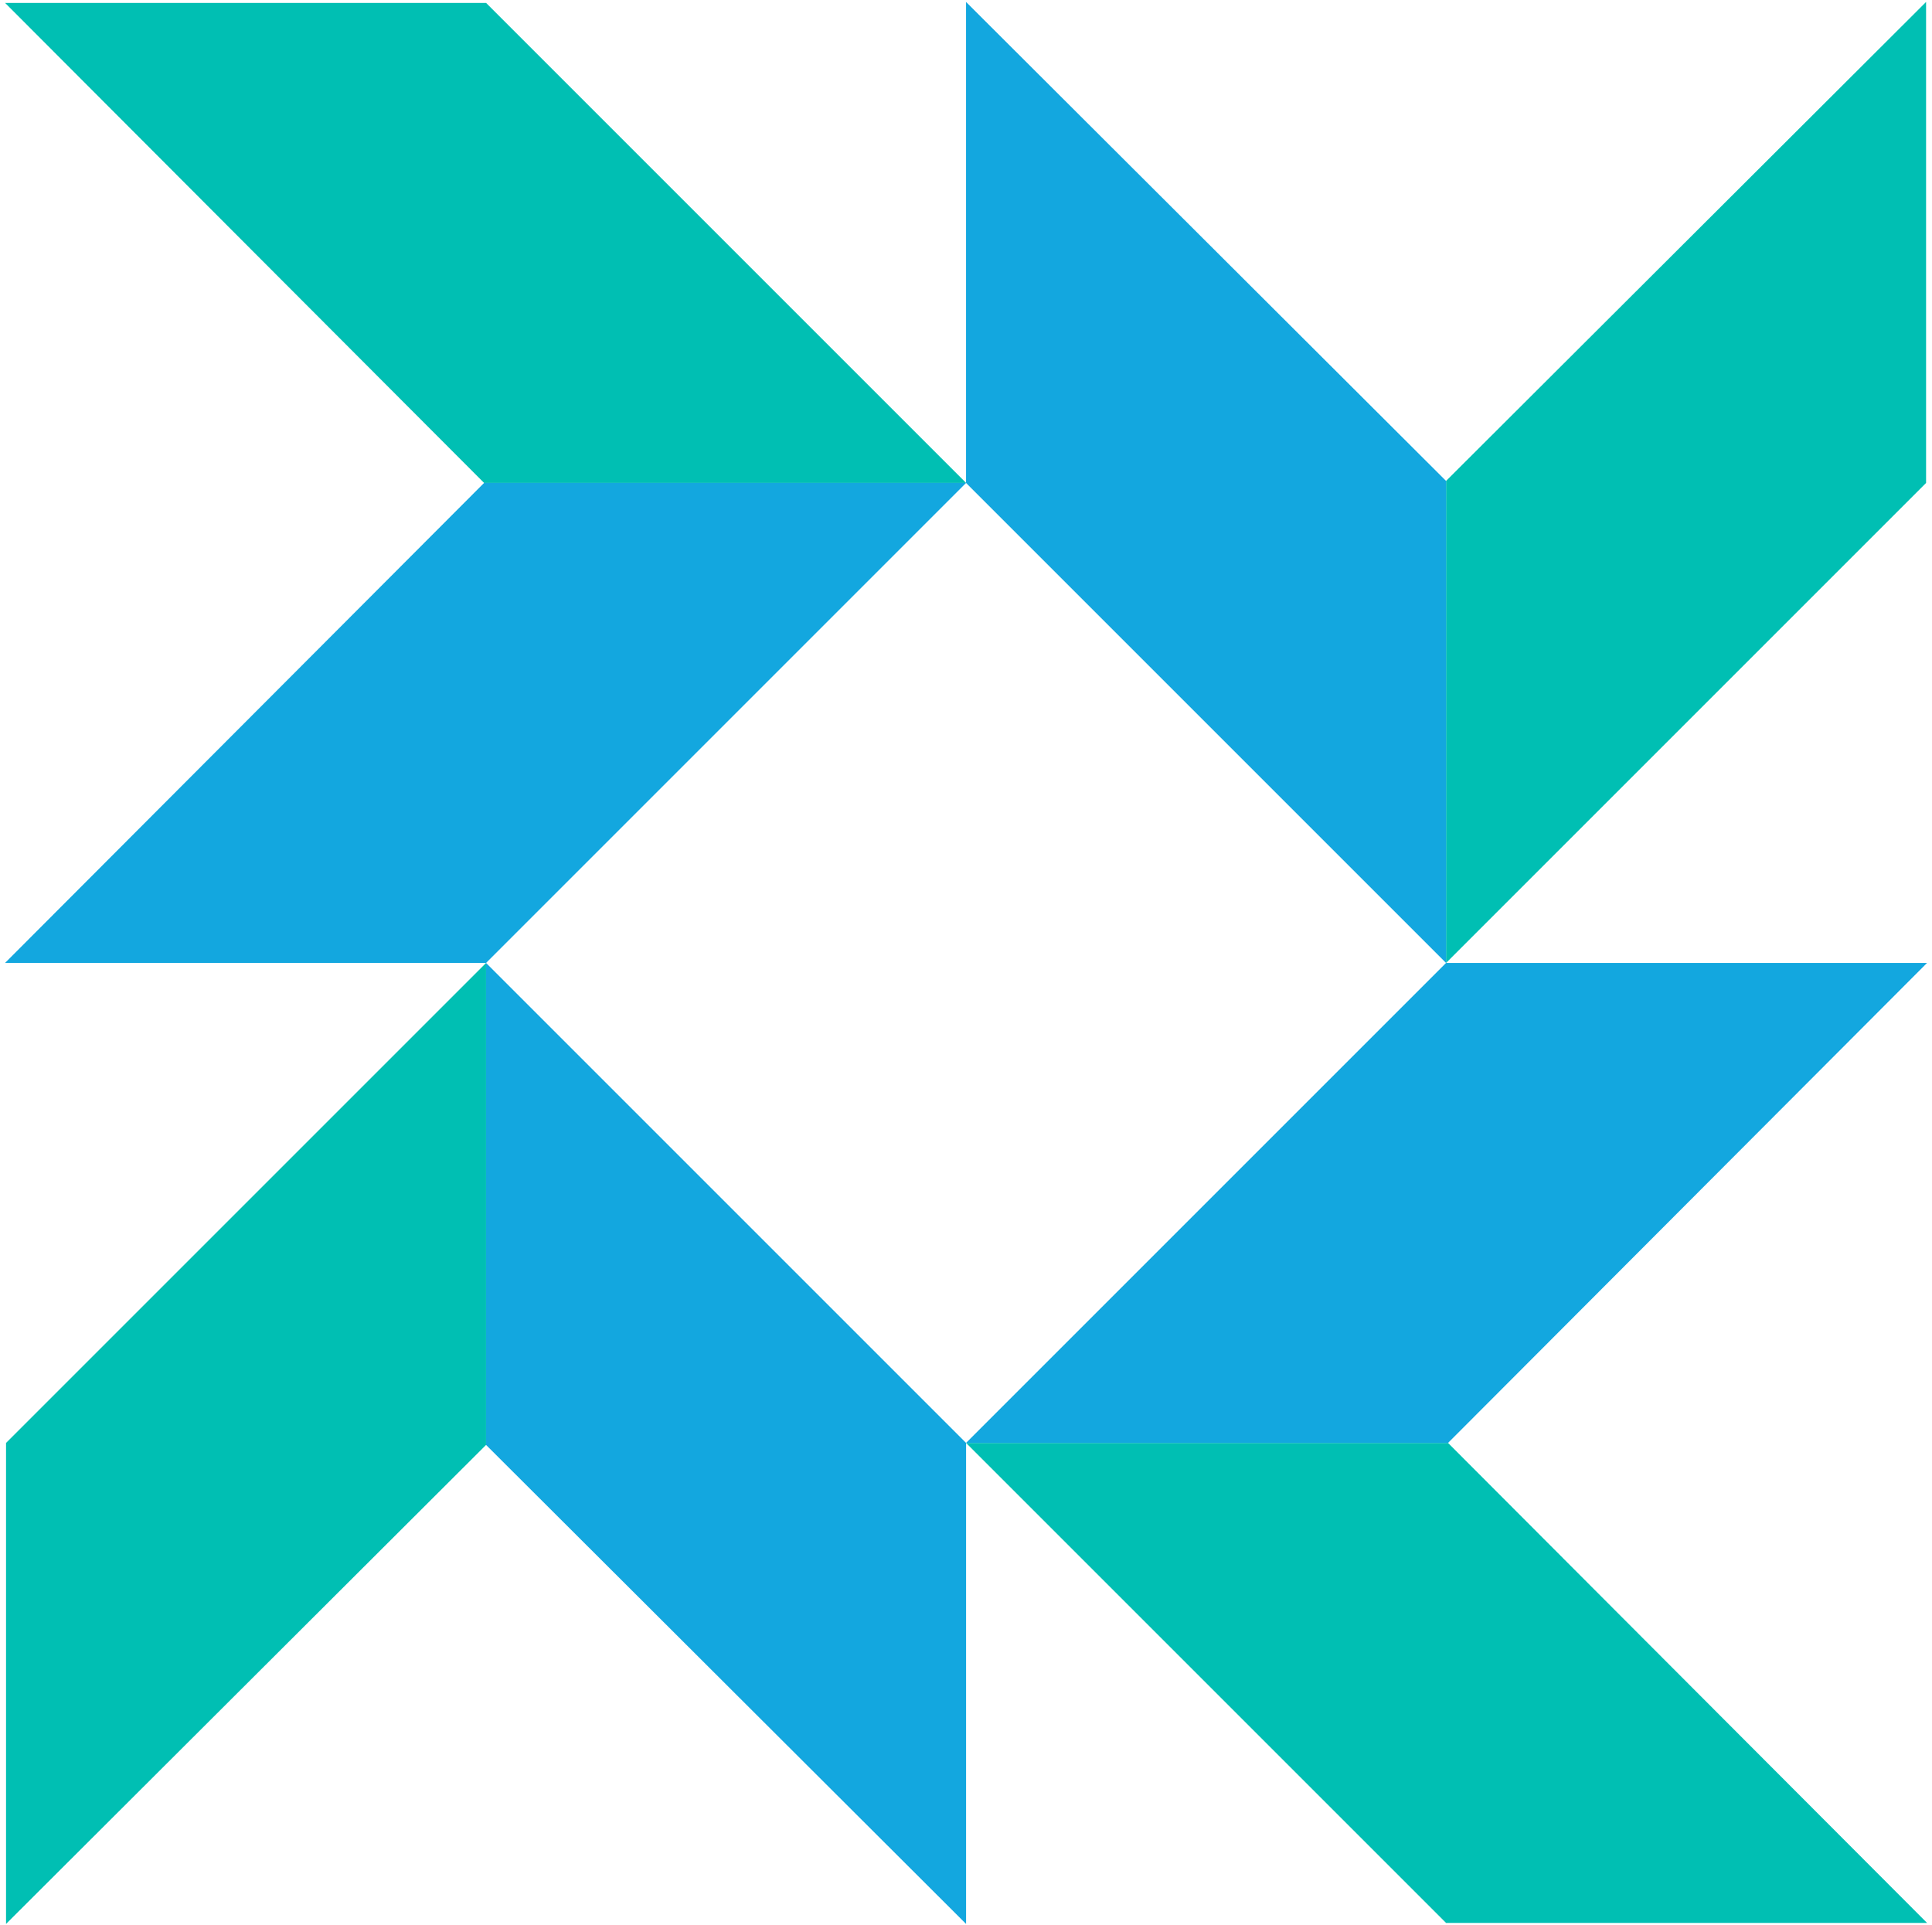
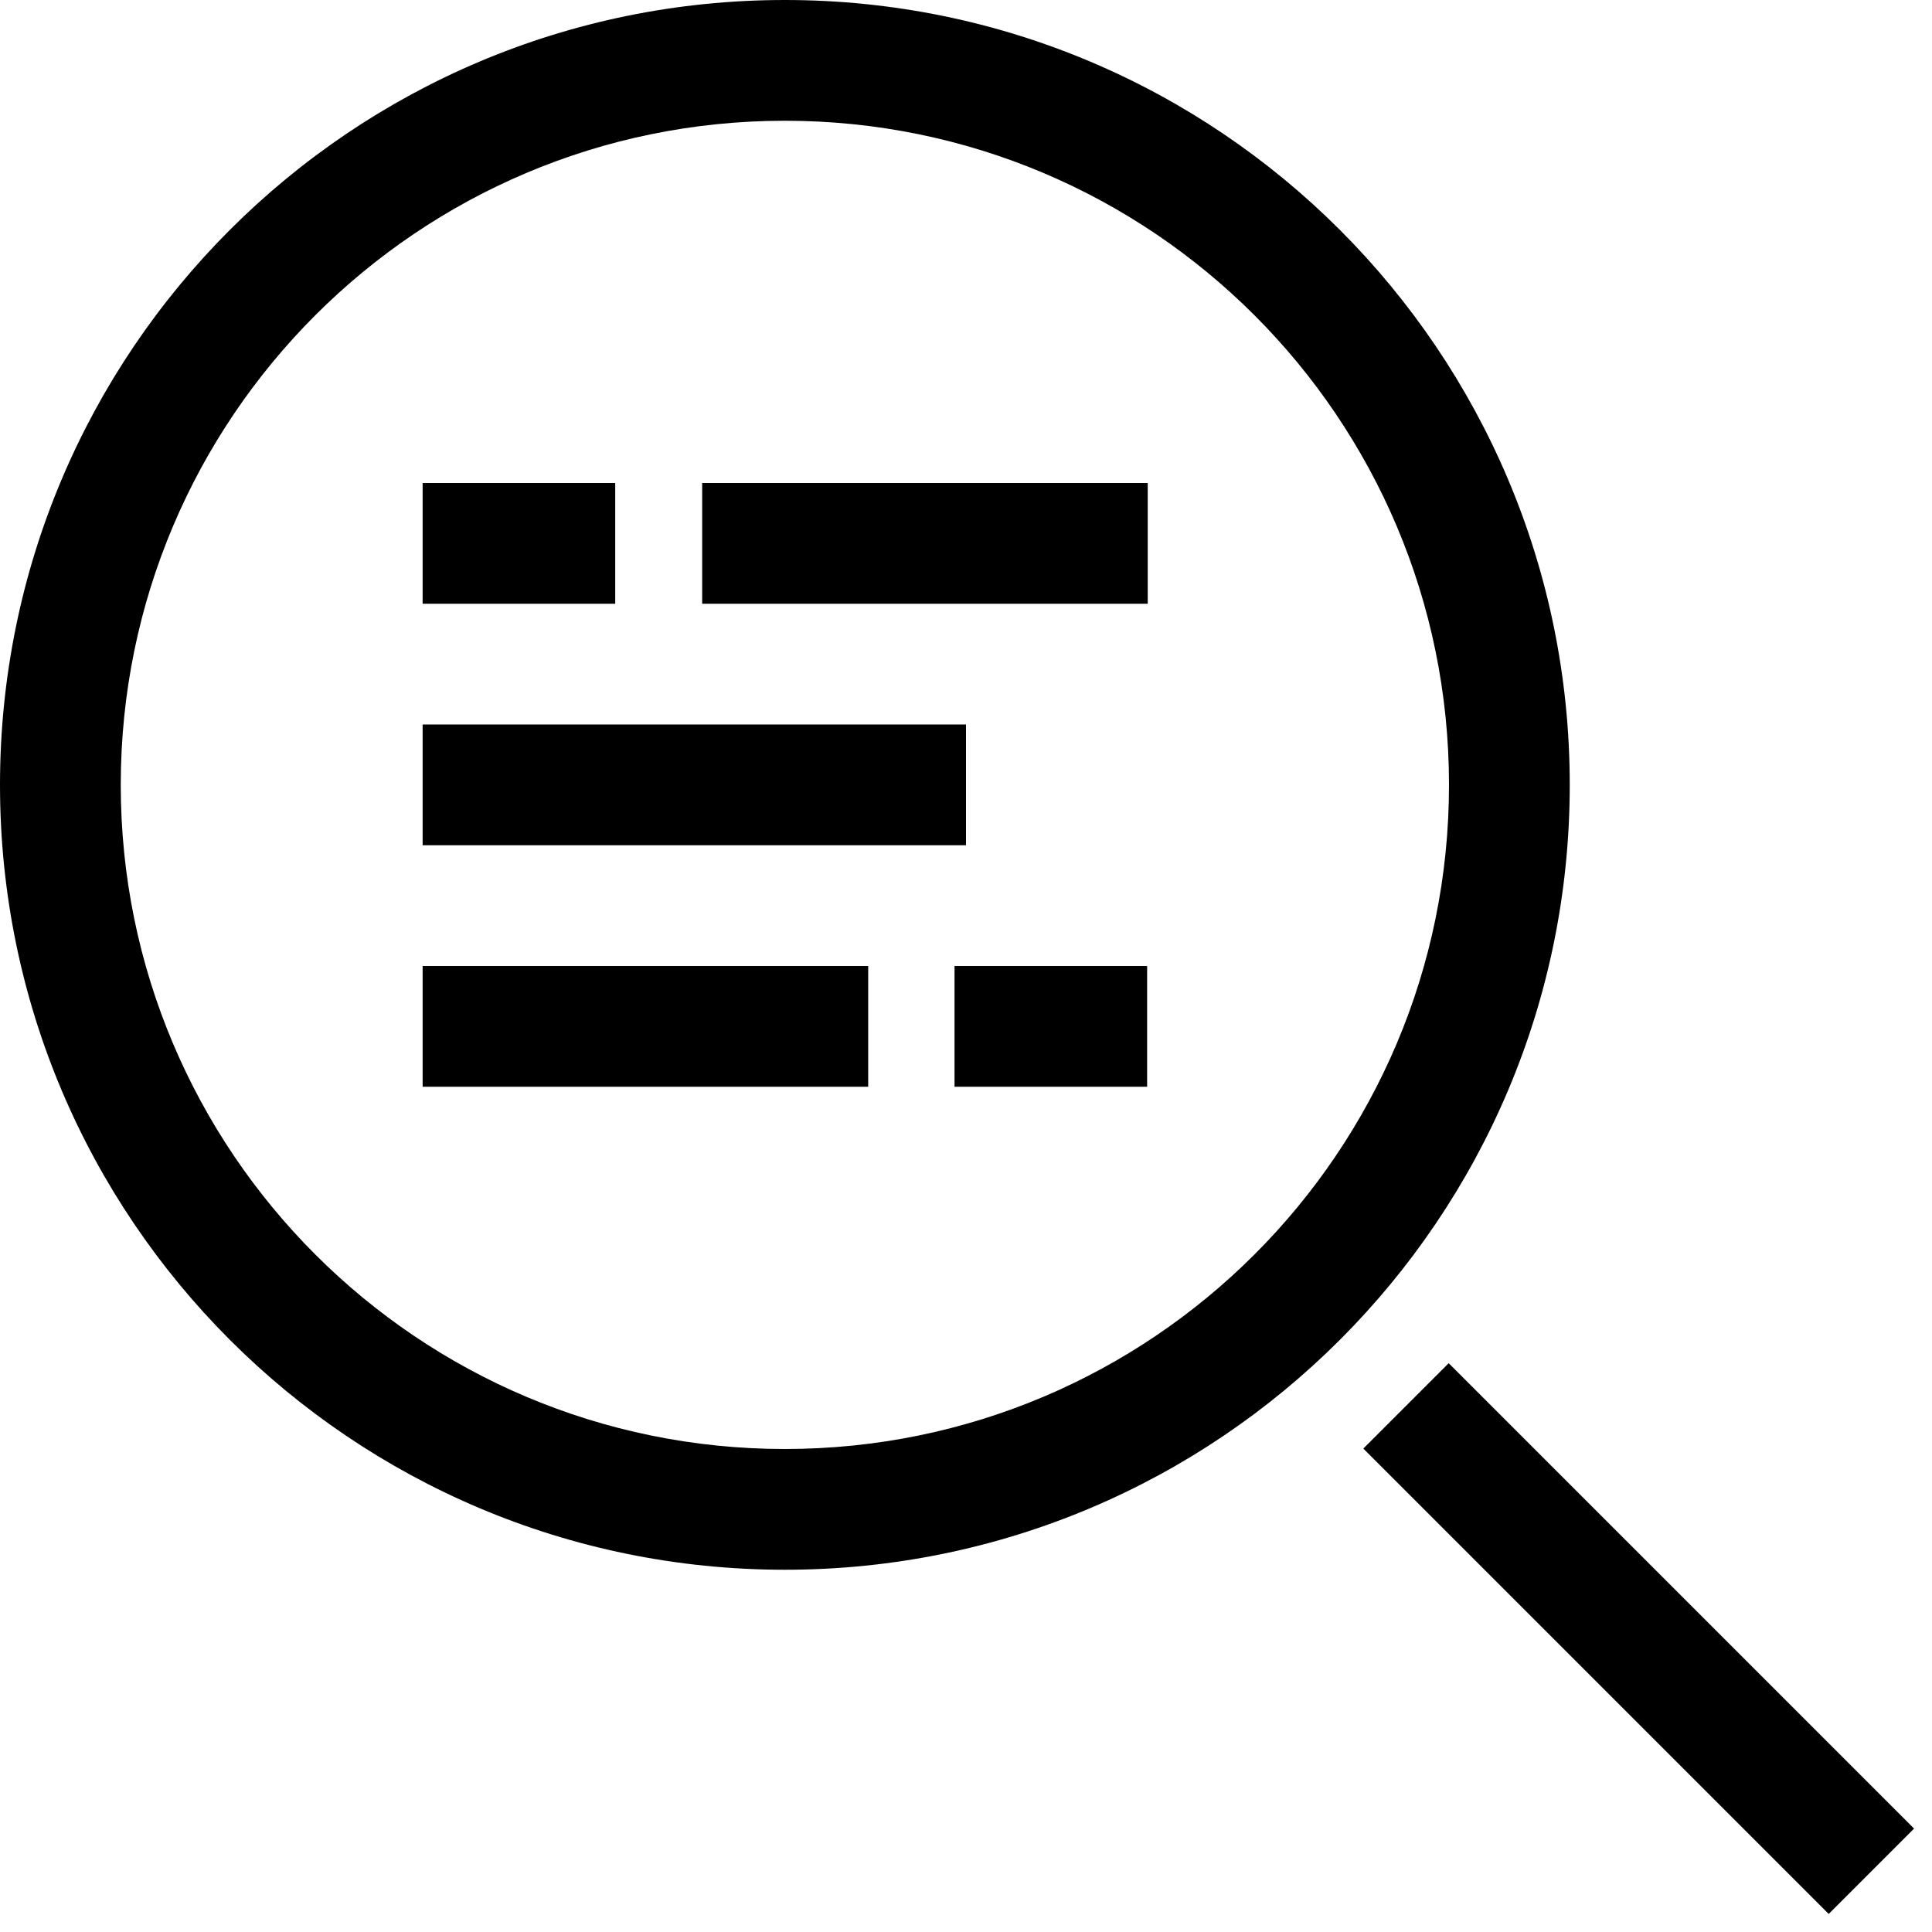
- <svg xmlns="http://www.w3.org/2000/svg" width="256" height="255" preserveAspectRatio="xMidYMid" style="">
-   <rect id="backgroundrect" width="100%" height="100%" x="0" y="0" fill="none" stroke="none" />
-   <g class="currentLayer" style="">
-     <path d="M255.215.258v63.736l-63.605 63.605v-63.87L255.215.259" fill="#00bfb3" id="svg_1" class="" fill-opacity="1" />
-     <path d="M128.006.258v63.736l63.605 63.605v-63.87L128.006.259" id="svg_2" class="" fill-opacity="1" fill="#13a7df" />
-     <path d="M255.346 254.804H191.61l-63.605-63.605h63.867l63.474 63.605" fill="#00bfb3" id="svg_3" class="" fill-opacity="1" />
-     <path d="M255.346 127.595H191.61L128.005 191.2h63.867l63.474-63.605" id="svg_4" class="" fill="#13a7df" fill-opacity="1" />
-     <path d="M.801 254.936V191.2l63.605-63.605v63.869L.801 254.936" fill="#00bfb3" id="svg_5" class="" fill-opacity="1" />
-     <path d="M128.01 254.936V191.2l-63.605-63.605v63.869l63.604 63.473" id="svg_6" class="" fill-opacity="1" fill="#13a7df" />
-     <path d="M.672.386h63.736l63.605 63.605H64.145L.672.386" fill="#00bfb3" id="svg_7" class="" fill-opacity="1" />
-     <path d="M.672 127.594h63.736l63.605-63.605H64.145L.672 127.594" id="svg_8" class="" fill-opacity="1" fill="#13a7df" />
-   </g>
+ <svg xmlns="http://www.w3.org/2000/svg" width="32" height="32" viewBox="0 0 32 32" class="euiIcon euiIcon--xLarge euiIcon--app euiIcon-isLoaded" focusable="false">
+   <path class="euiIcon__fillSecondary" d="M11.63 8h7.38v2h-7.38z" />
+   <path d="M7 8h3.19v2H7z" />
+   <path class="euiIcon__fillSecondary" d="M7 16h7.38v2H7z" />
+   <path d="M15.81 16H19v2h-3.19zM7 12h9v2H7z" />
+   <path d="M13 0C5.82 0 0 5.82 0 13s5.82 13 13 13 13-5.82 13-13A13 13 0 0 0 13 0zm0 24C6.925 24 2 19.075 2 13S6.925 2 13 2s11 4.925 11 11-4.925 11-11 11zM22.581 23.993l1.414-1.414 7.708 7.708-1.414 1.414z" />
</svg>
